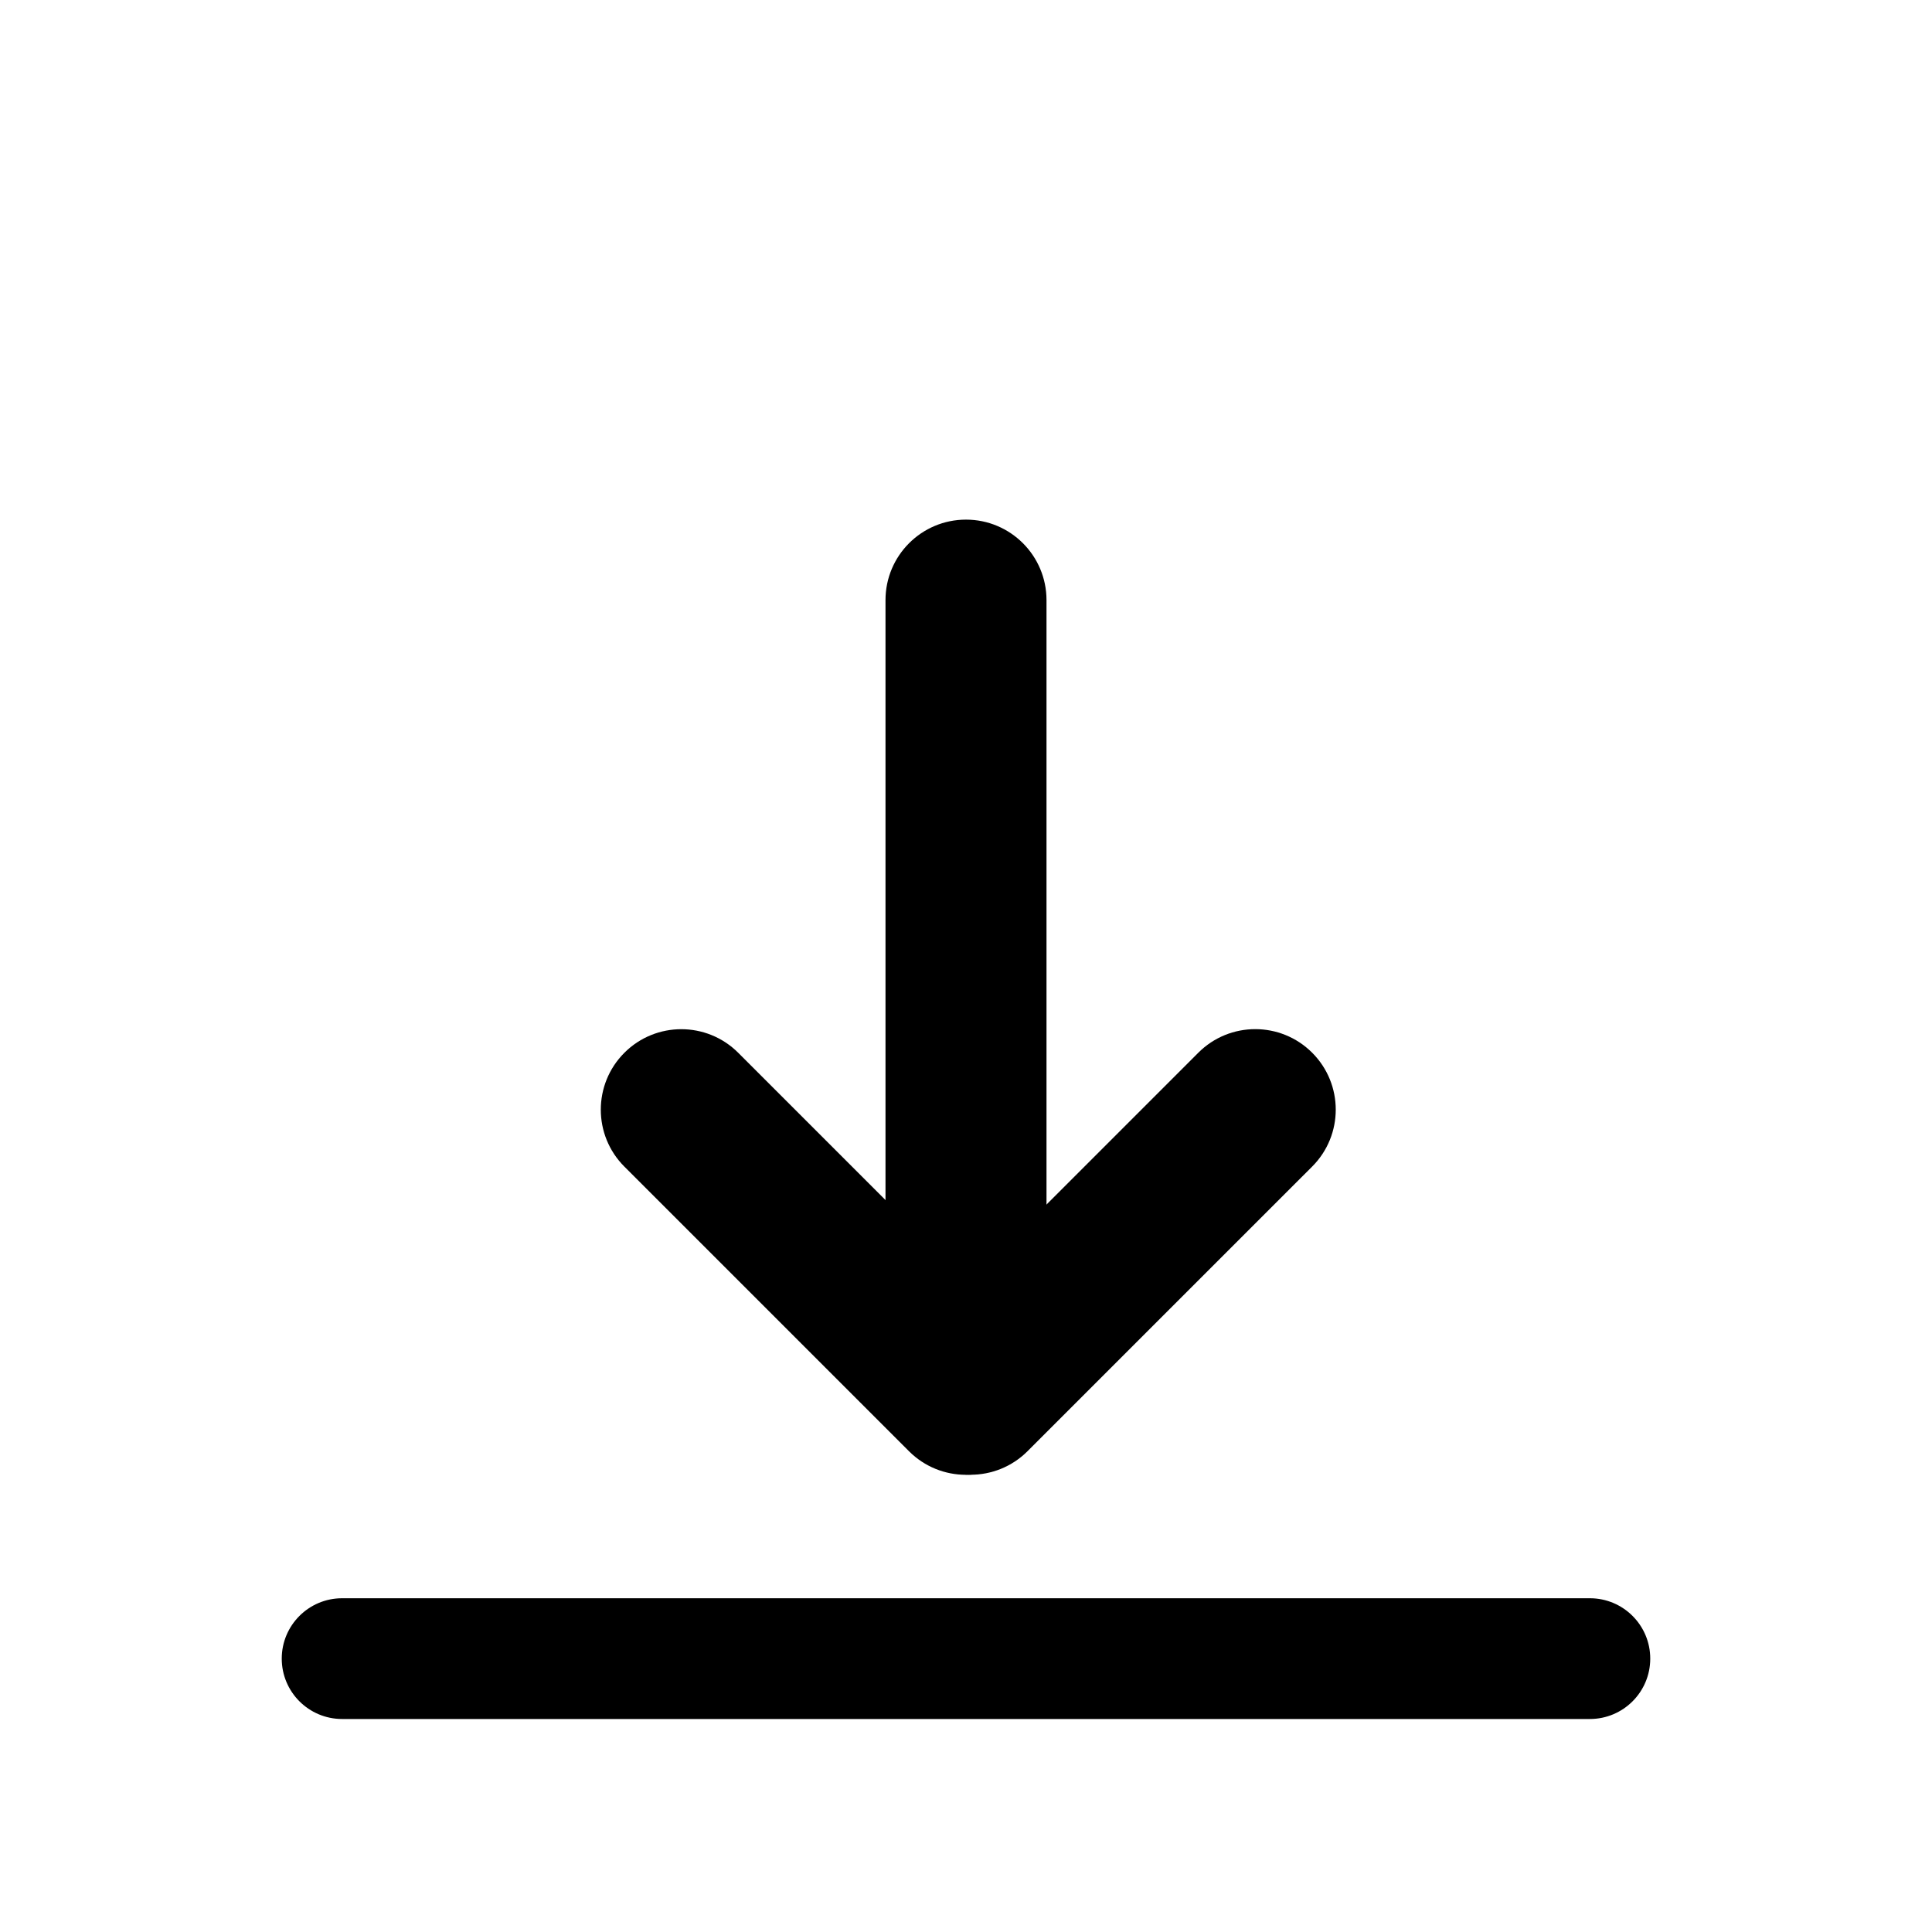
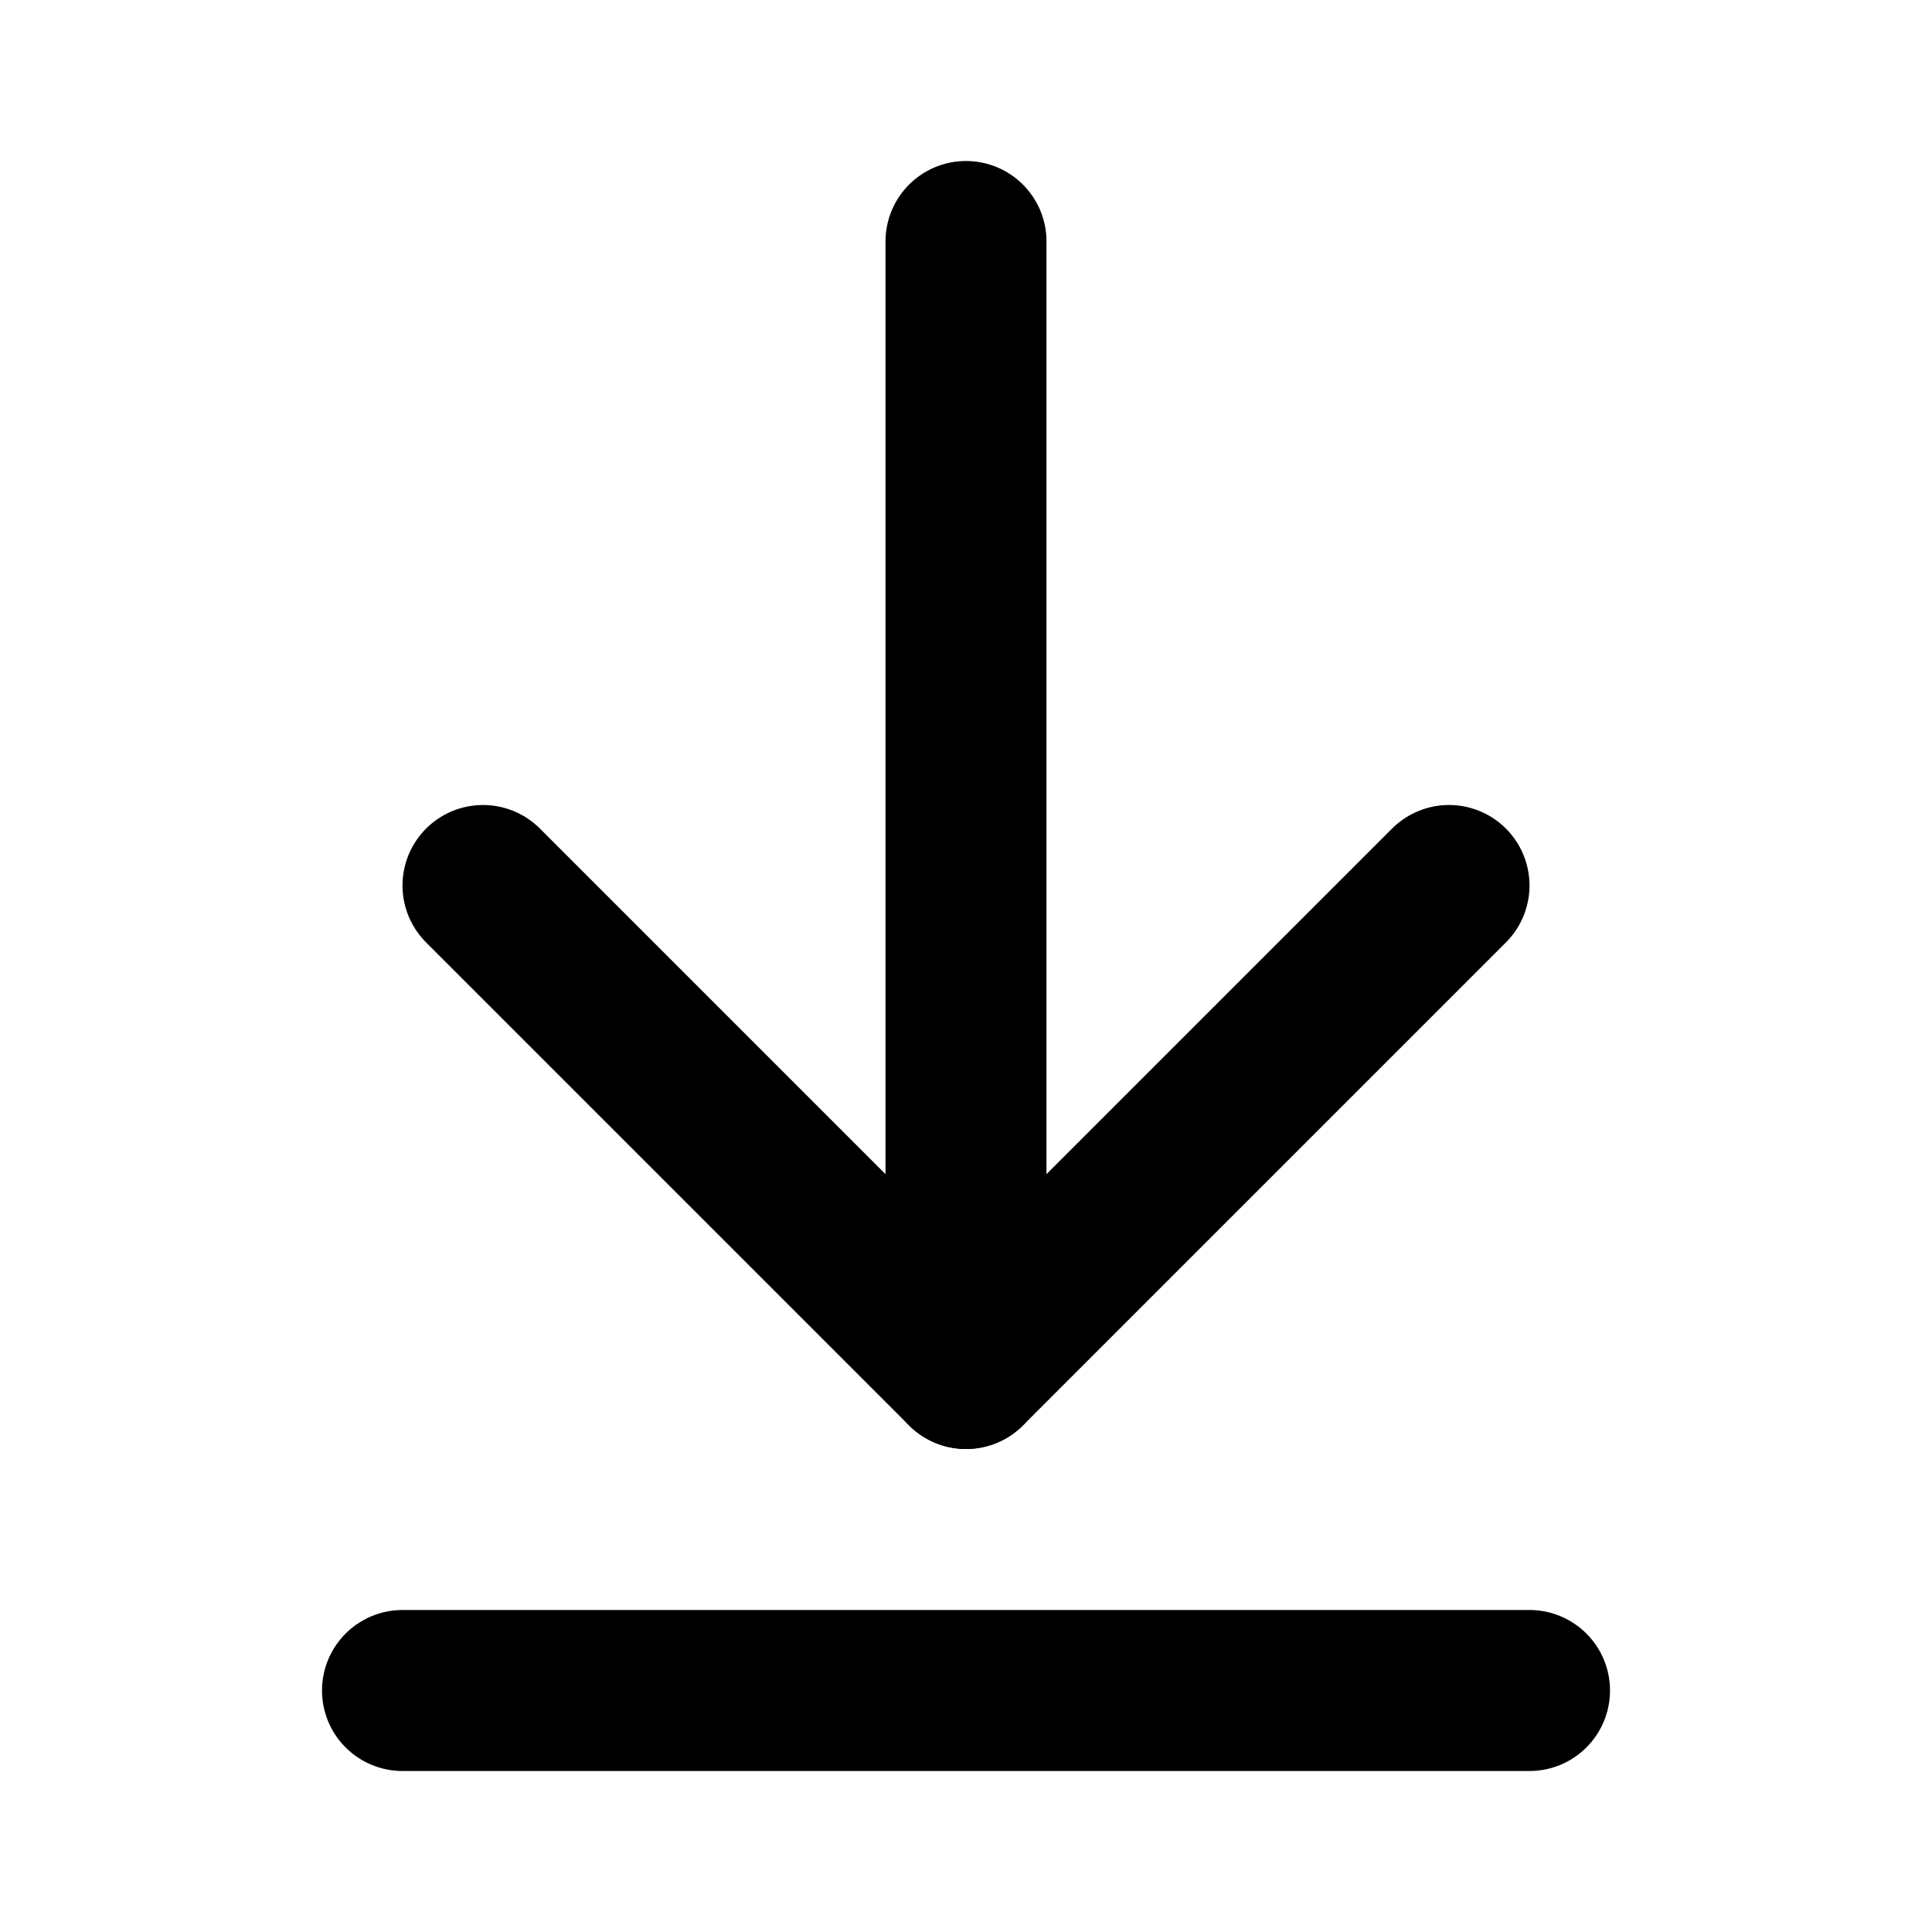
- <svg xmlns="http://www.w3.org/2000/svg" fill="none" viewBox="0 0 24 24" version="1.1" id="svg4">
-   <defs id="defs4" />
-   <rect style="fill:#000000;stroke-width:0.991" id="rect4" height="10" x="11" y="-16.455" rx="1" ry="1" transform="scale(1,-1)" width="2" />
-   <rect style="fill:#000000;stroke-width:0.991" id="rect4-7" width="2" height="7" x="-4.763" y="-21.732" rx="1" ry="1" transform="matrix(0.7071068,-0.7071068,-0.7071068,-0.7071068,0,0)" />
-   <rect style="fill:#000000;stroke-width:0.991" id="rect4-7-3" width="2" height="7" x="-21.773" y="-4.721" rx="1" ry="1" transform="rotate(-135)" />
-   <rect style="fill:#000000" id="rect5" width="17" height="1.5" x="3.5" y="-21.354" rx="0.75" ry="0.75" transform="scale(1,-1)" />
+ <svg xmlns="http://www.w3.org/2000/svg" width="24" height="24" viewBox="0 0 24 24" fill="none" stroke="currentColor" stroke-width="2" stroke-linecap="round" stroke-linejoin="round" class="lucide lucide-arrow-down-to-line preview-icon">
+   <path d="M12 17V3" />
+   <path d="m6 11 6 6 6-6" />
+   <path d="M19 21H5" />
</svg>
